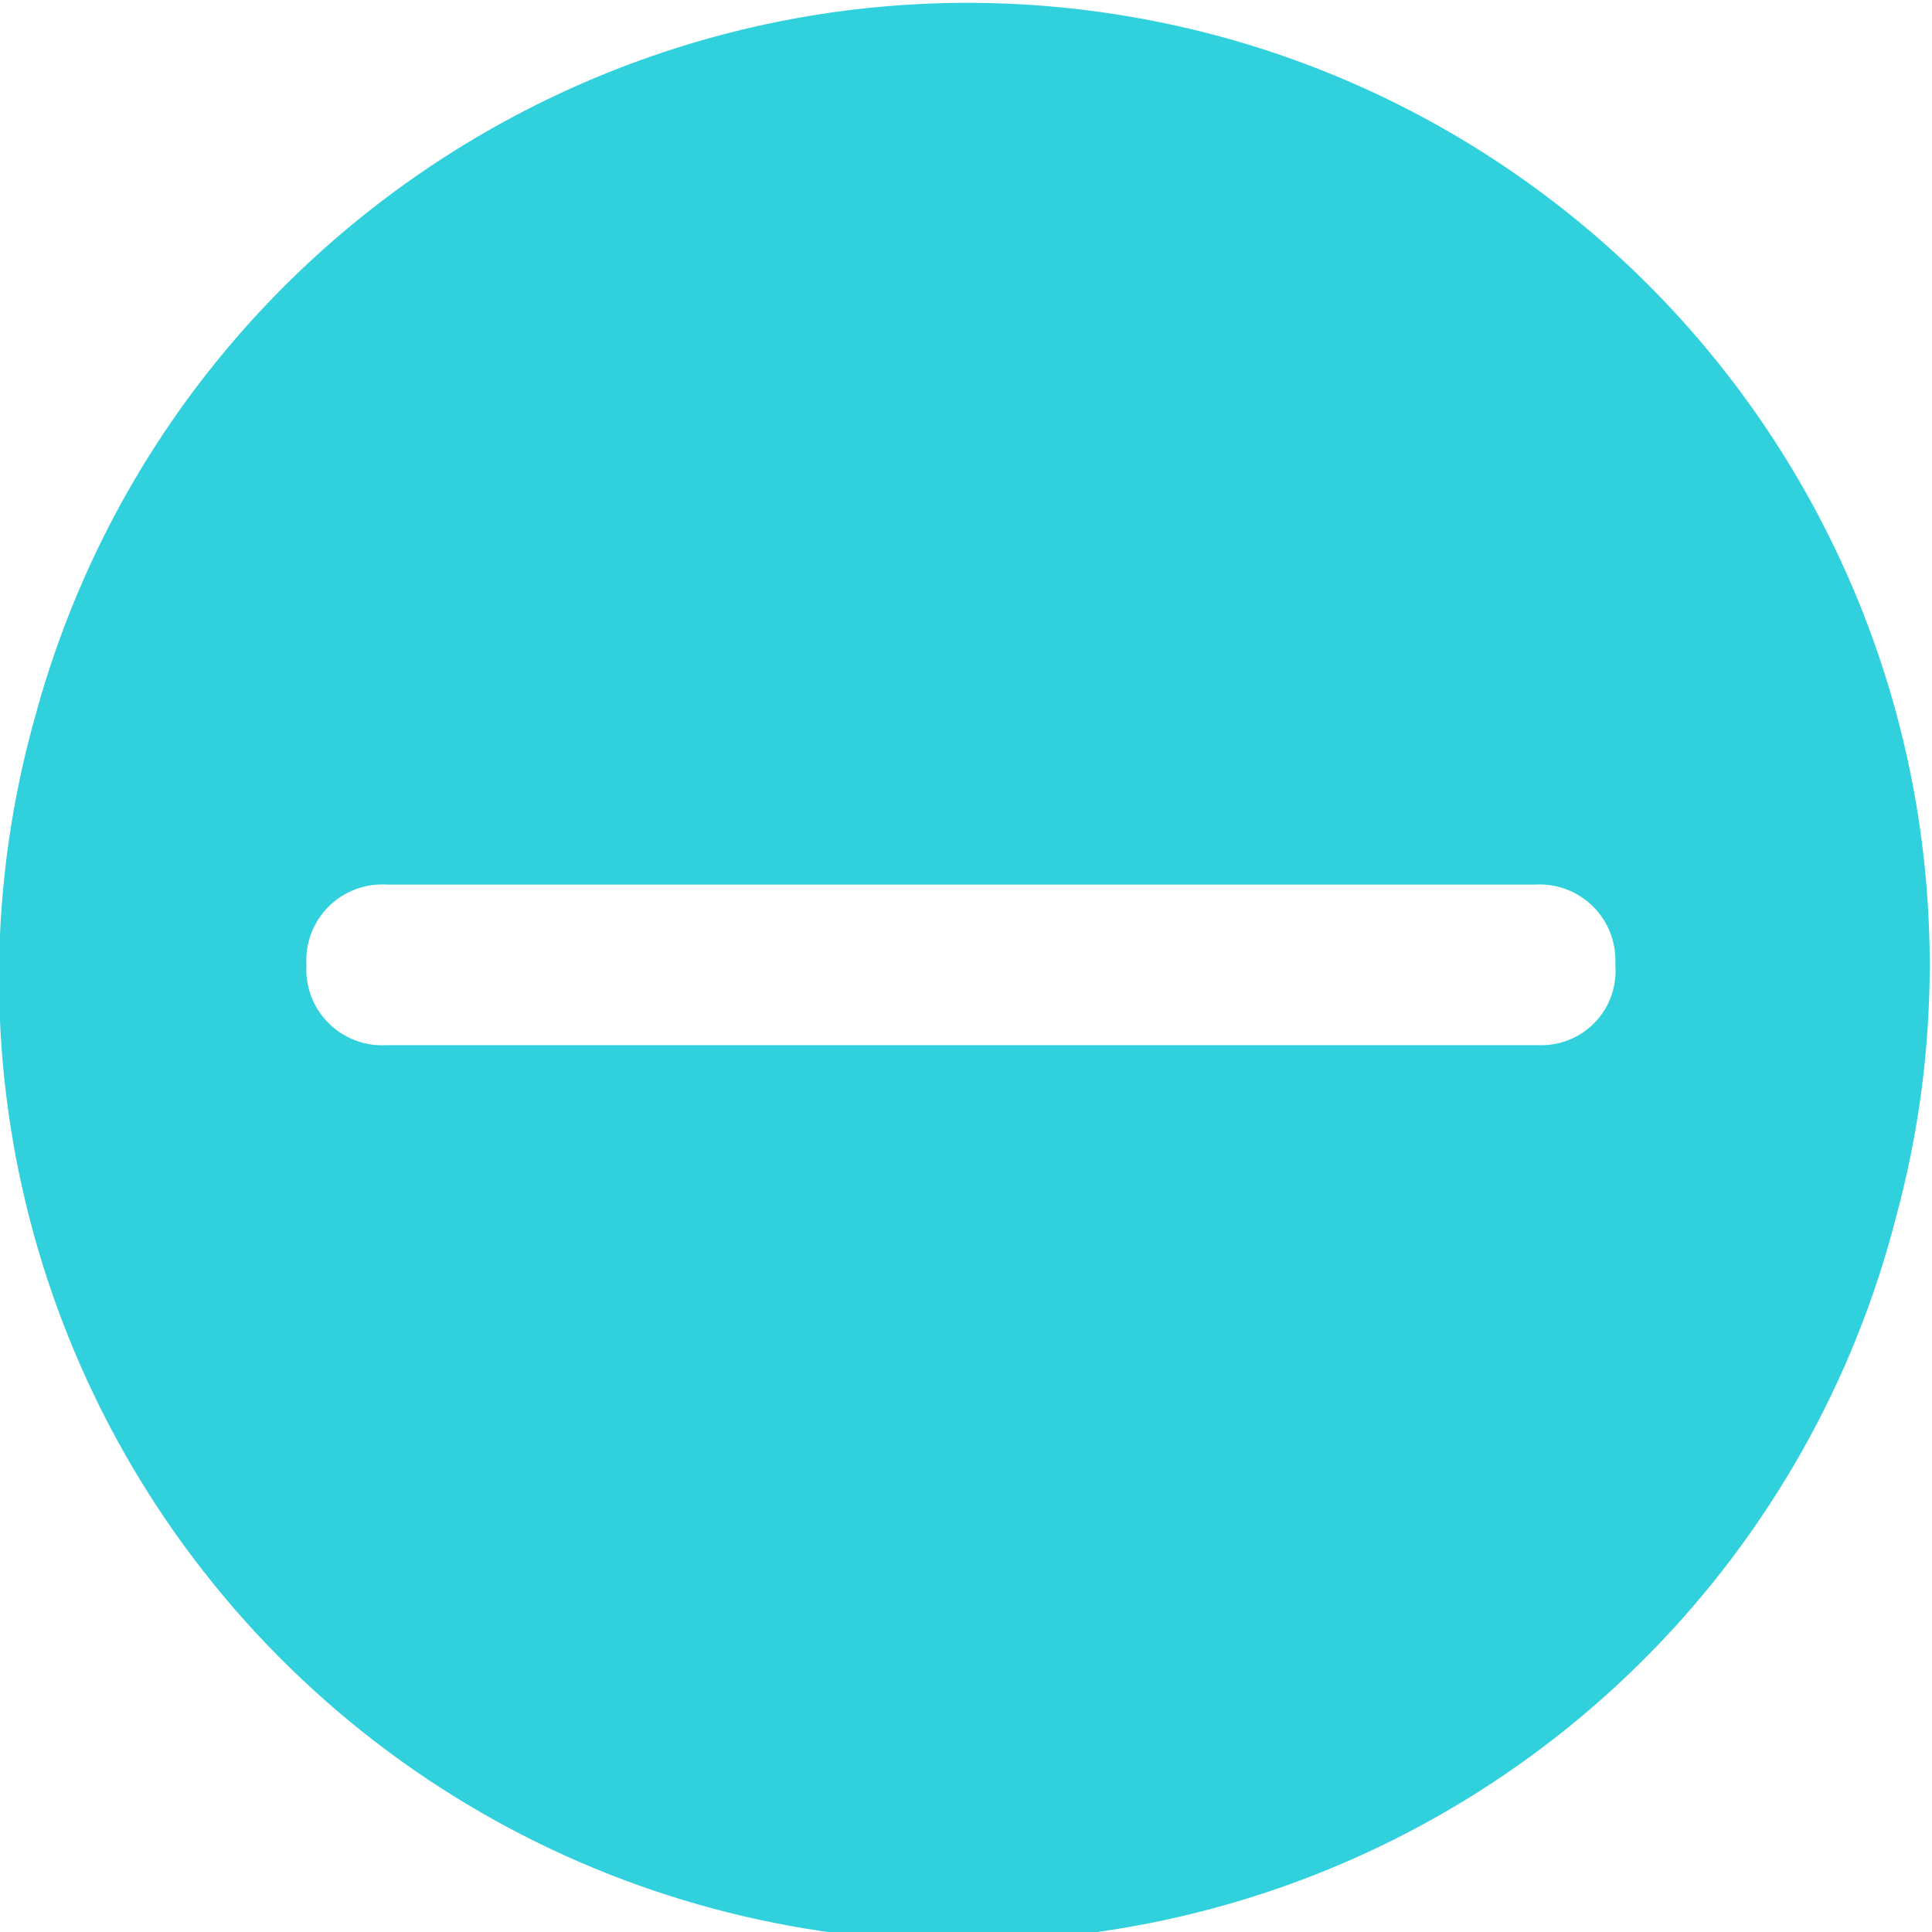
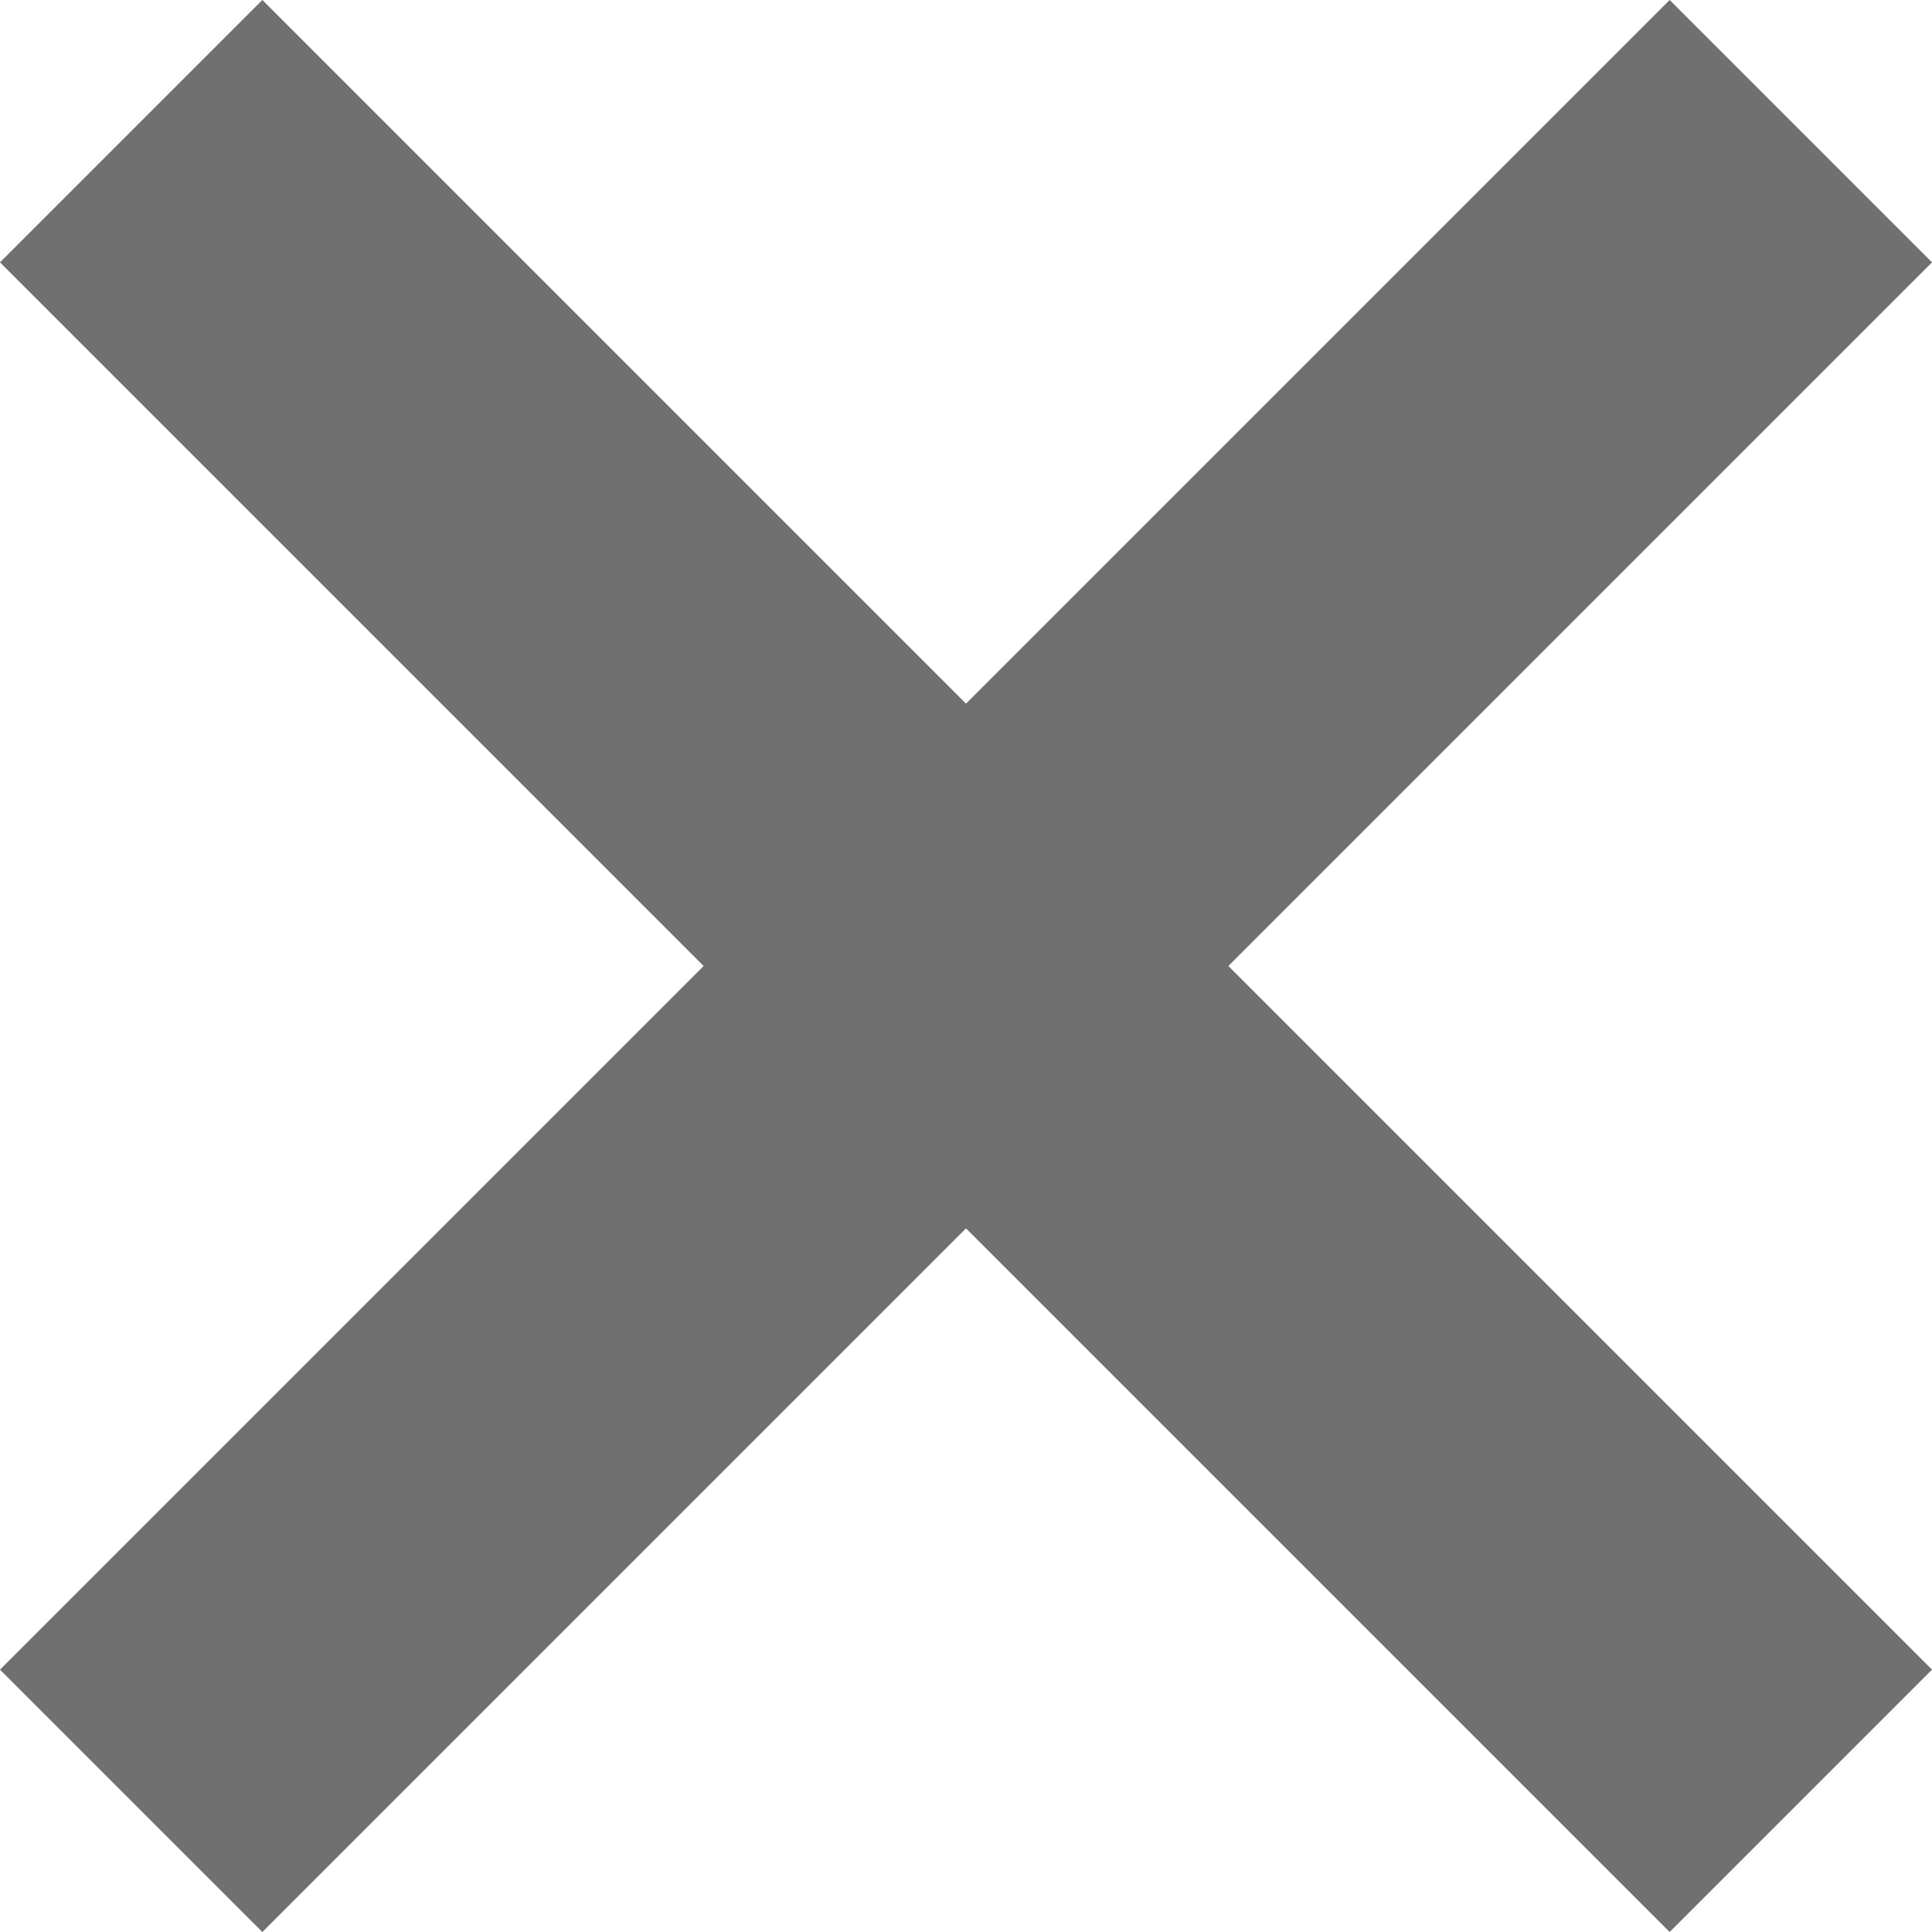
- <svg xmlns="http://www.w3.org/2000/svg" viewBox="0 0 24.06 24.055">
+ <svg xmlns="http://www.w3.org/2000/svg" viewBox="0 0 10.414 10.414">
  <defs>
    <style>
      .cls-1 {
        fill: none;
-         stroke: #30d0dd;
-         stroke-miterlimit: 10;
+         stroke: #707070;
        stroke-width: 2px;
-       }
- 
-       .cls-2 {
-         fill: #30d0dd;
      }
    </style>
  </defs>
-   <g id="Group_400" data-name="Group 400" transform="translate(-356.972 -489.972)">
-     <path id="Path_3279" data-name="Path 3279" class="cls-1" d="M14.342.874A11.038,11.038,0,0,0,.874,8.656h0a11,11,0,1,0,21.25,5.687h0A10.979,10.979,0,0,0,14.342.874Z" transform="translate(357.501 490.501)" />
-     <path id="Path_3362" data-name="Path 3362" class="cls-2" d="M13.8.4A10.89,10.89,0,0,0,.4,8.2h0a11.012,11.012,0,0,0,21.3,5.6h0A11.029,11.029,0,0,0,13.8.4ZM18.2,12H3.8a.945.945,0,0,1-1-1,.945.945,0,0,1,1-1H18.1a.945.945,0,0,1,1,1A.923.923,0,0,1,18.2,12Z" transform="translate(357.988 490.988)" />
+   <g id="X" transform="translate(-379.793 -677.793)">
+     <line id="Line_870" data-name="Line 870" class="cls-1" x1="9" y1="9" transform="translate(380.5 678.5)" />
+     <line id="Line_871" data-name="Line 871" class="cls-1" x1="9" y2="9" transform="translate(380.5 678.5)" />
  </g>
</svg>
